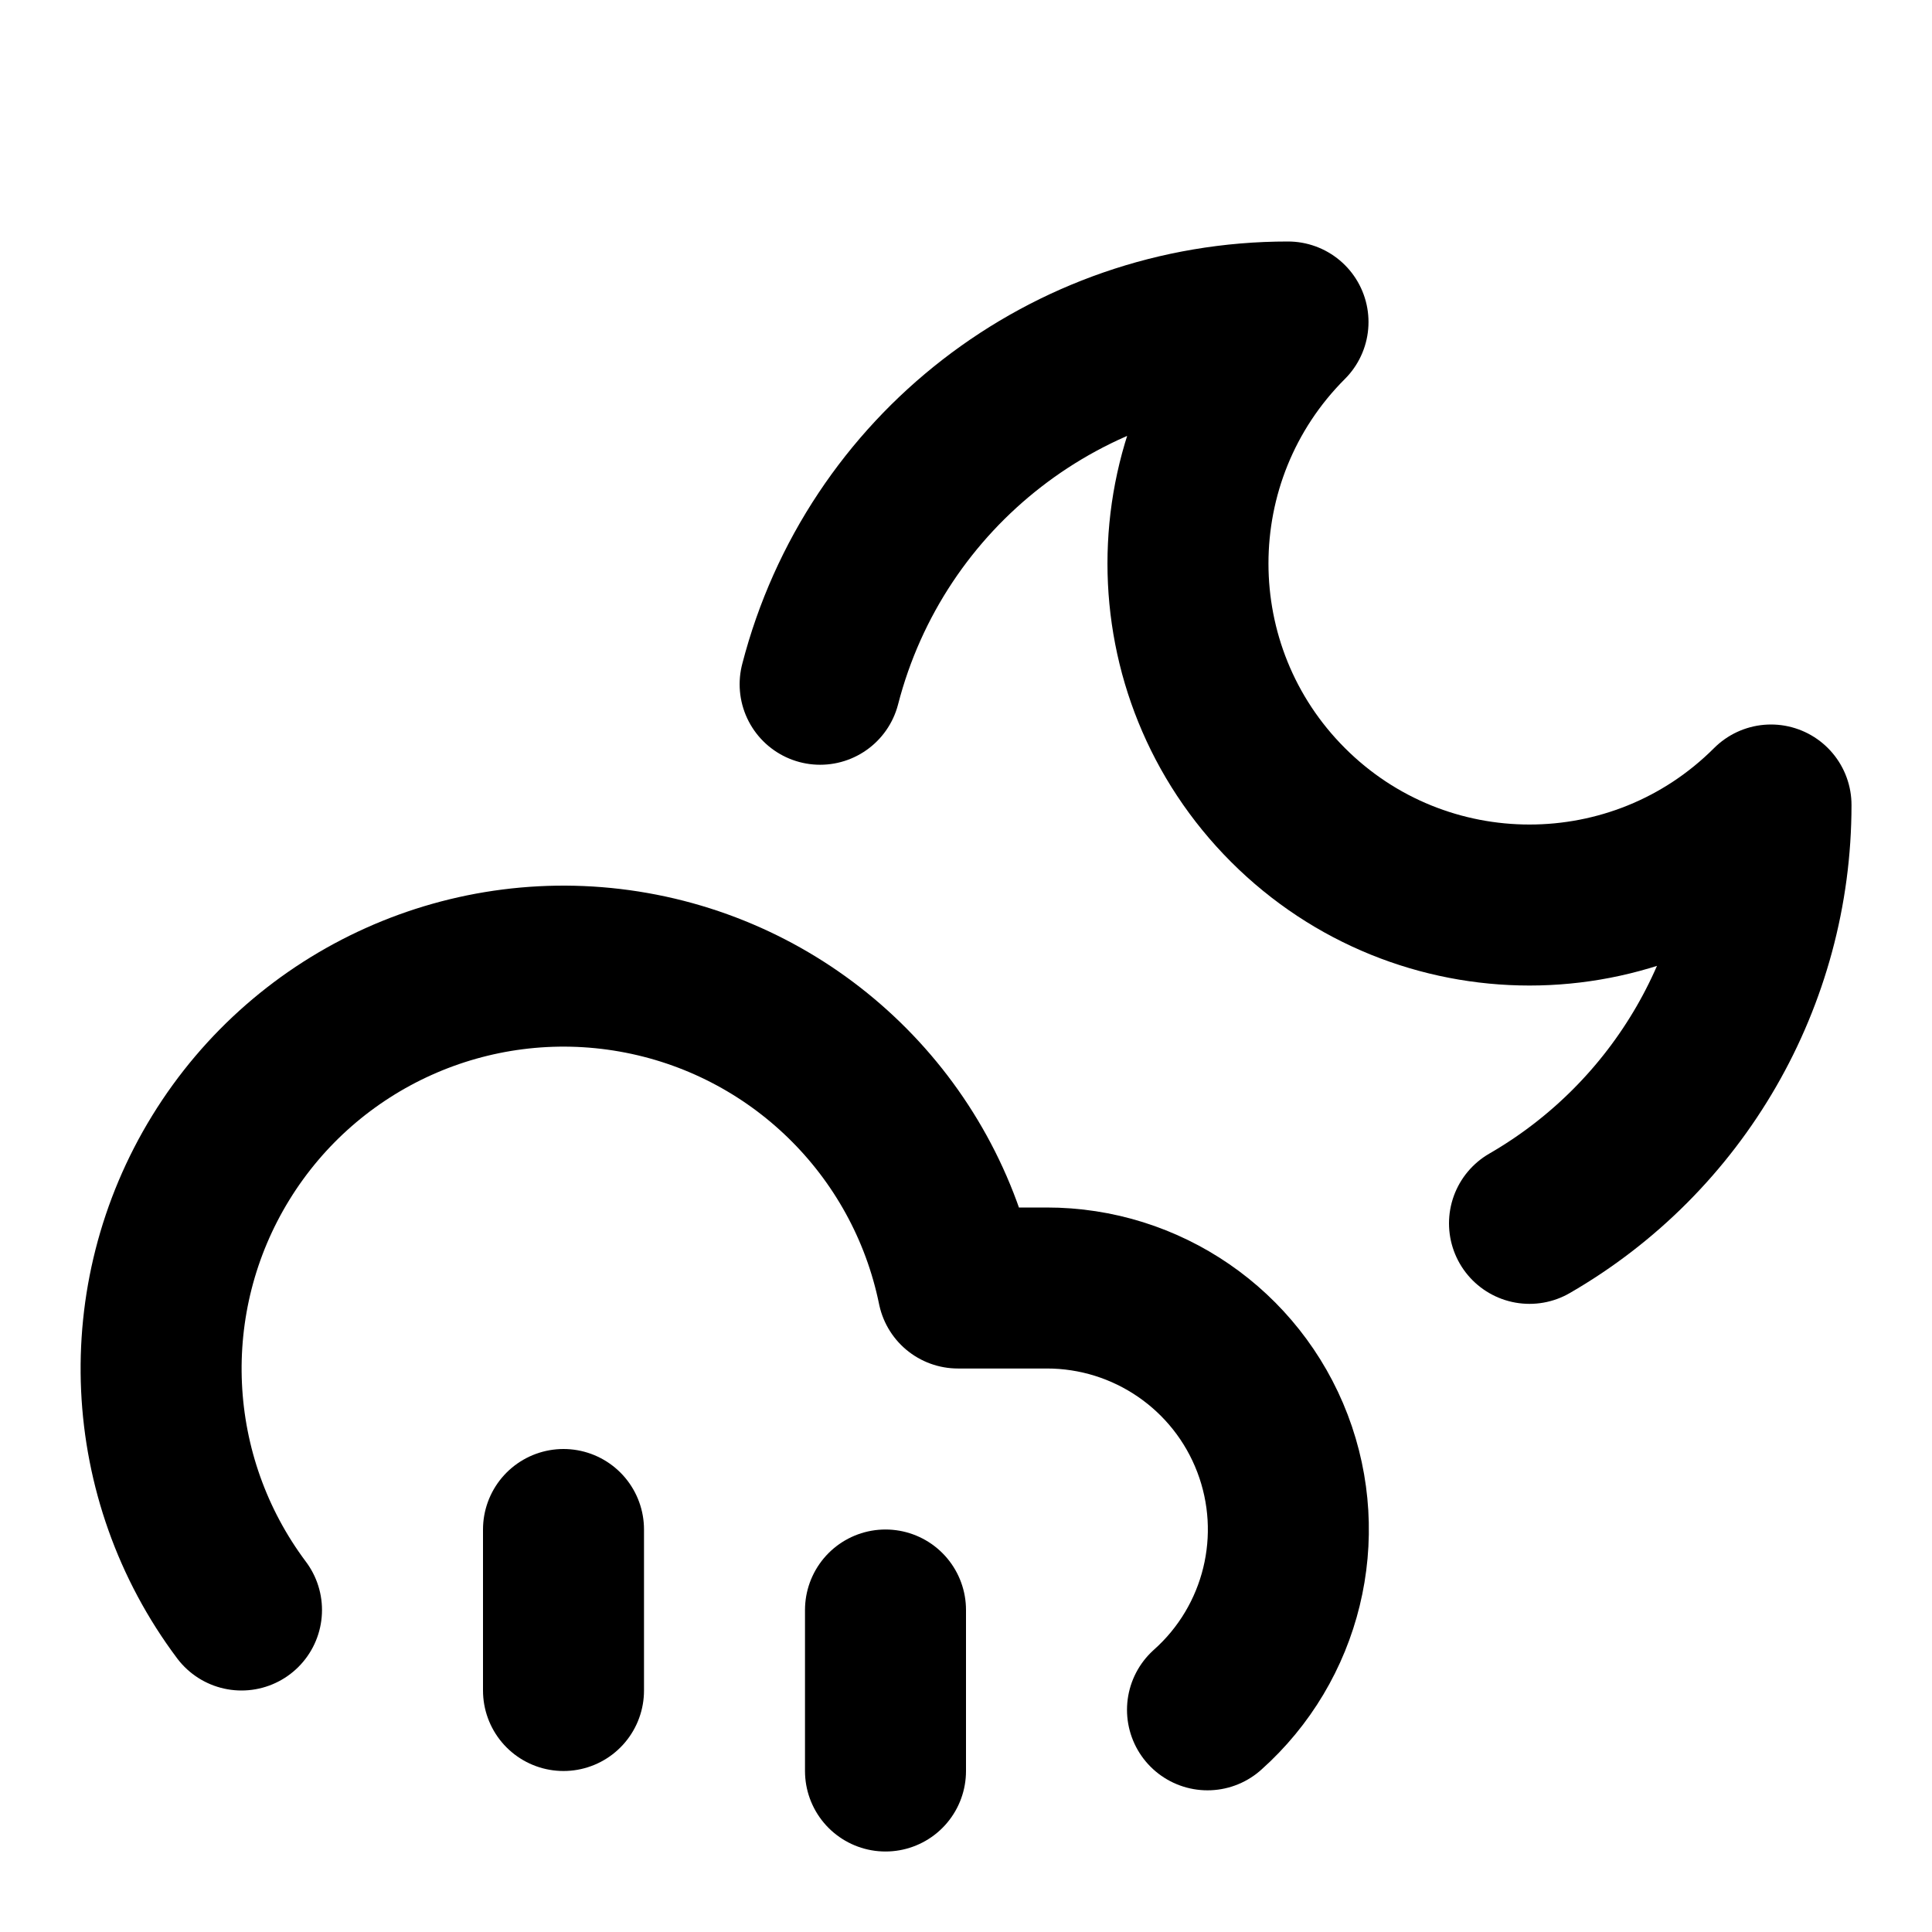
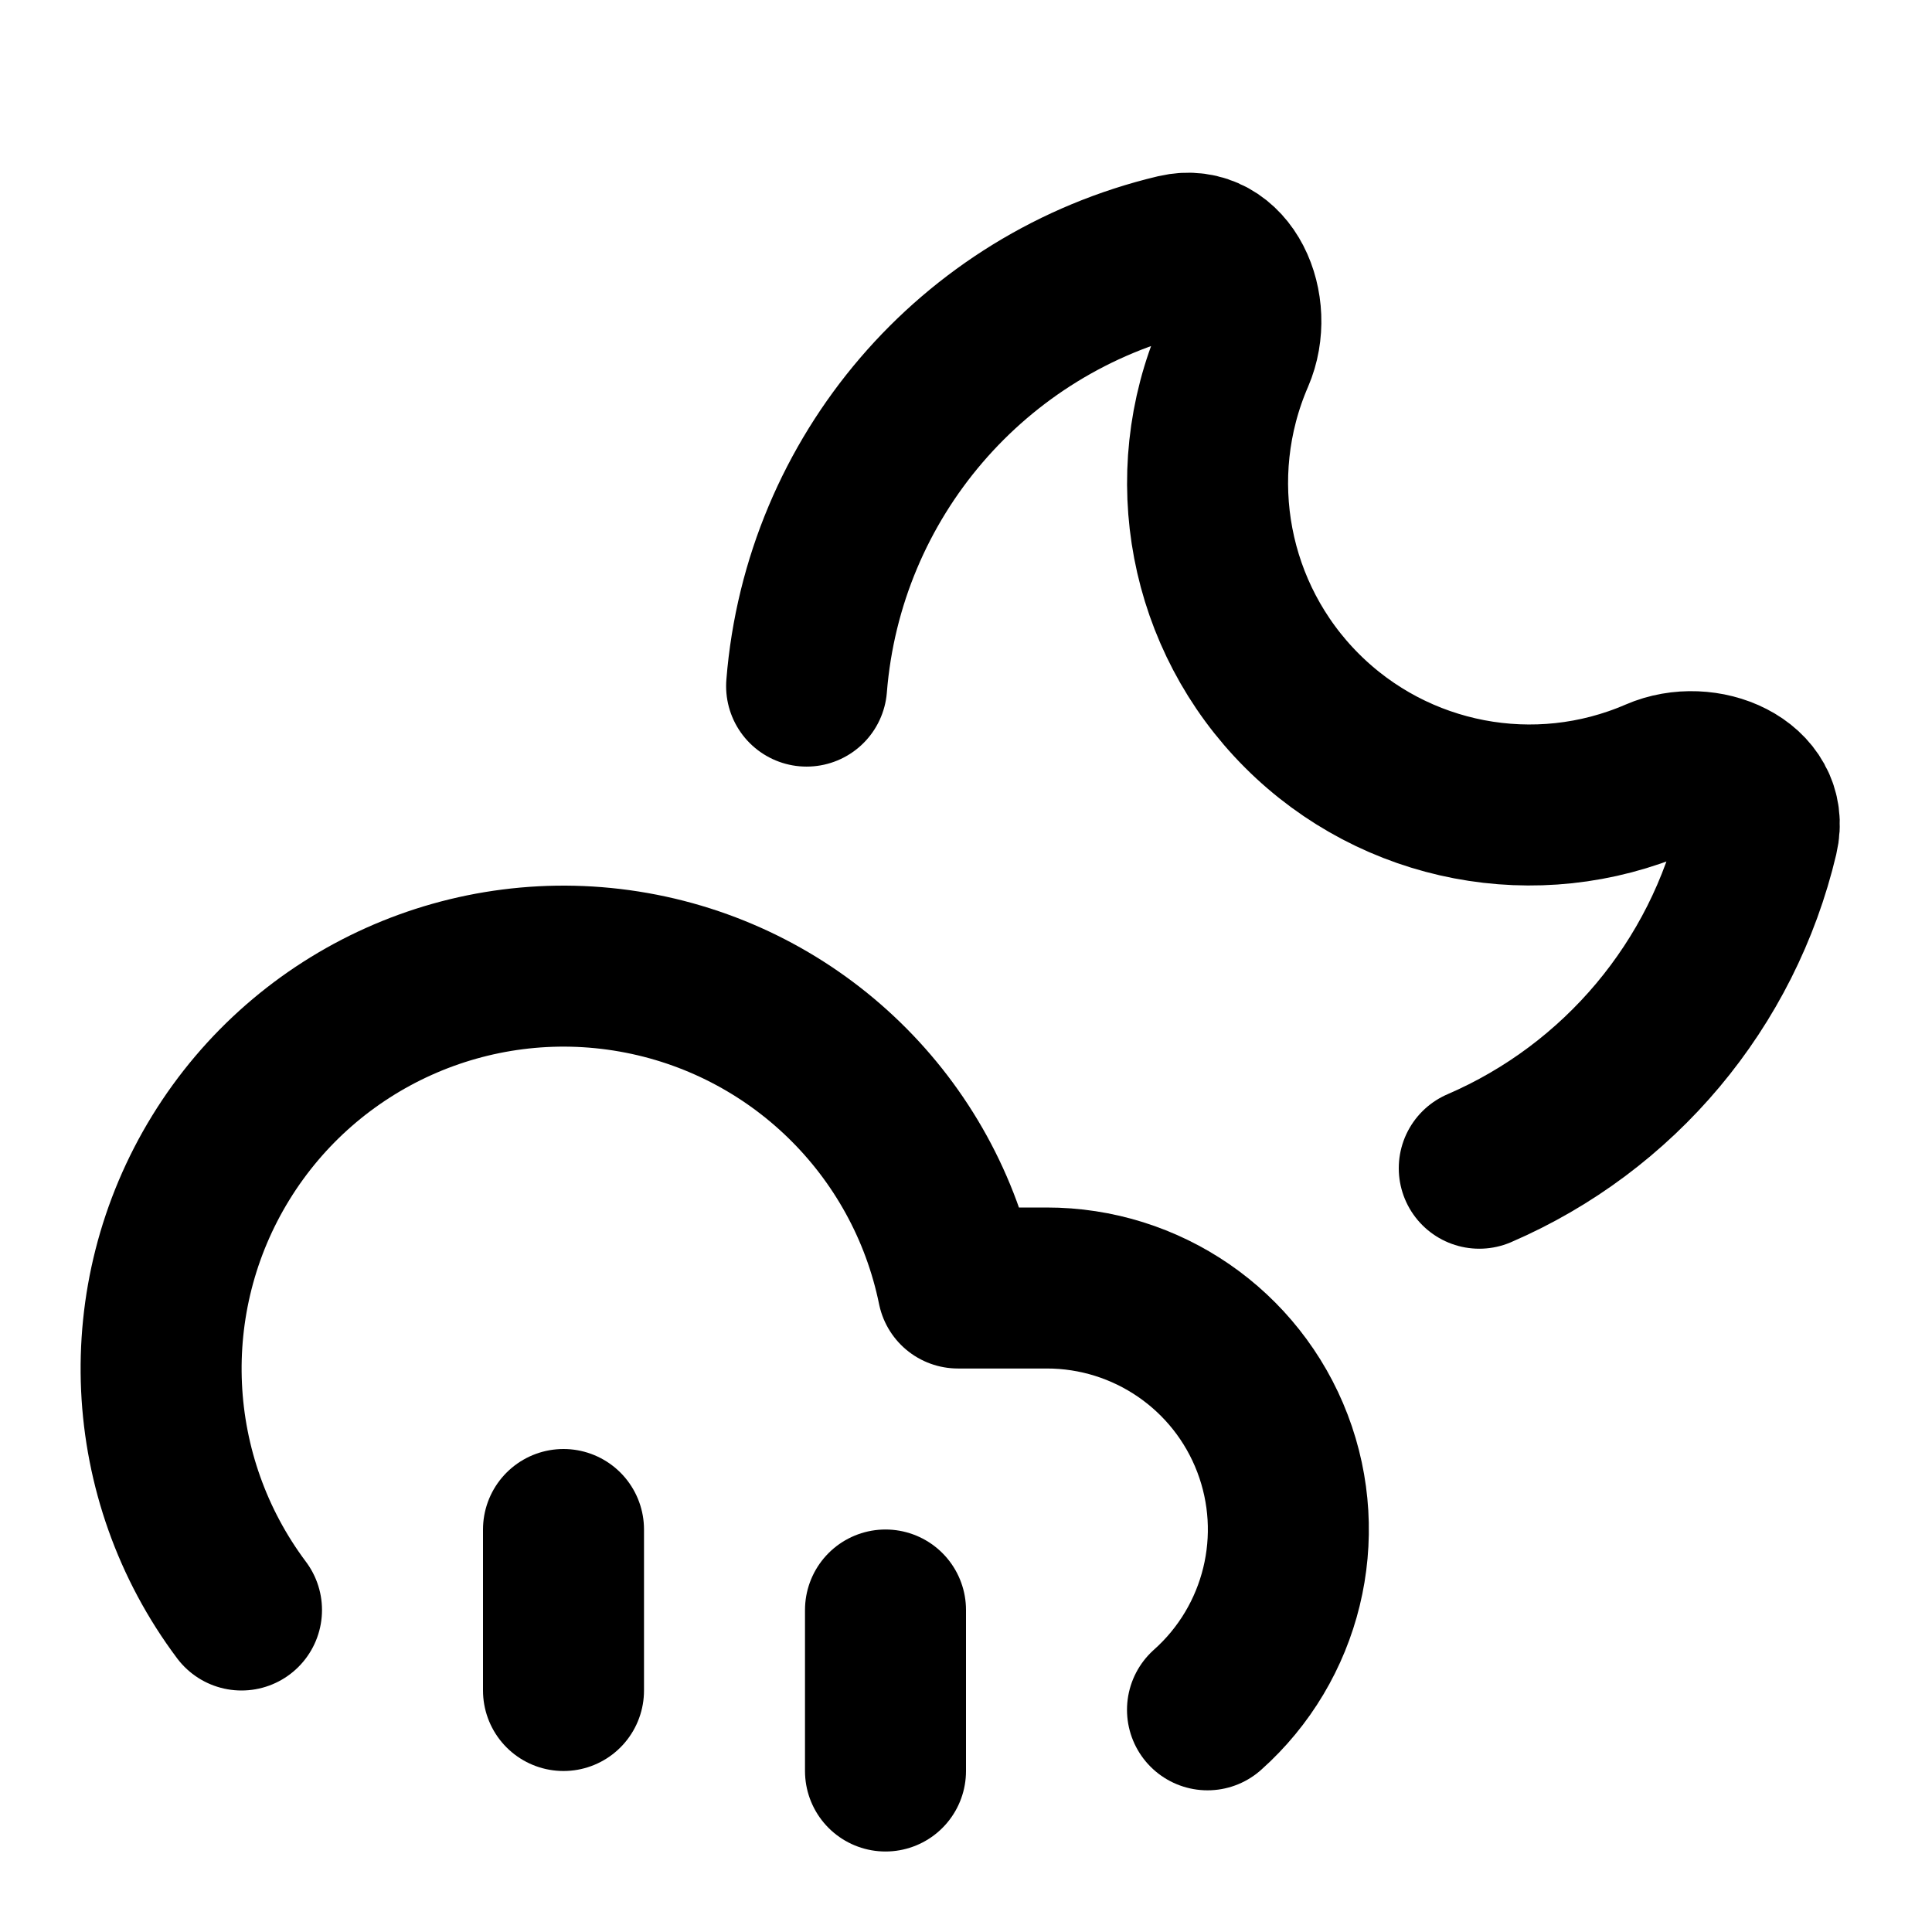
<svg xmlns="http://www.w3.org/2000/svg" width="24" height="24" viewBox="0 0 24 24" fill="none" stroke="currentColor" stroke-width="2" stroke-linecap="round" stroke-linejoin="round">
-   <path d="M10.188 8.5A6 6 0 0 1 16 4a1 1 0 0 0 6 6 6 6 0 0 1-3 5.197" />
  <path d="M11 20v2" />
+   <path d="M18.376 14.512a6 6 0 0 0 3.461-4.127c.148-.625-.659-.97-1.248-.714a4 4 0 0 1-5.259-5.26c.255-.589-.09-1.395-.716-1.248a6 6 0 0 0-4.594 5.36" />
  <path d="M3 20a5 5 0 1 1 8.9-4H13a3 3 0 0 1 2 5.24" />
  <path d="M7 19v2" />
</svg>
